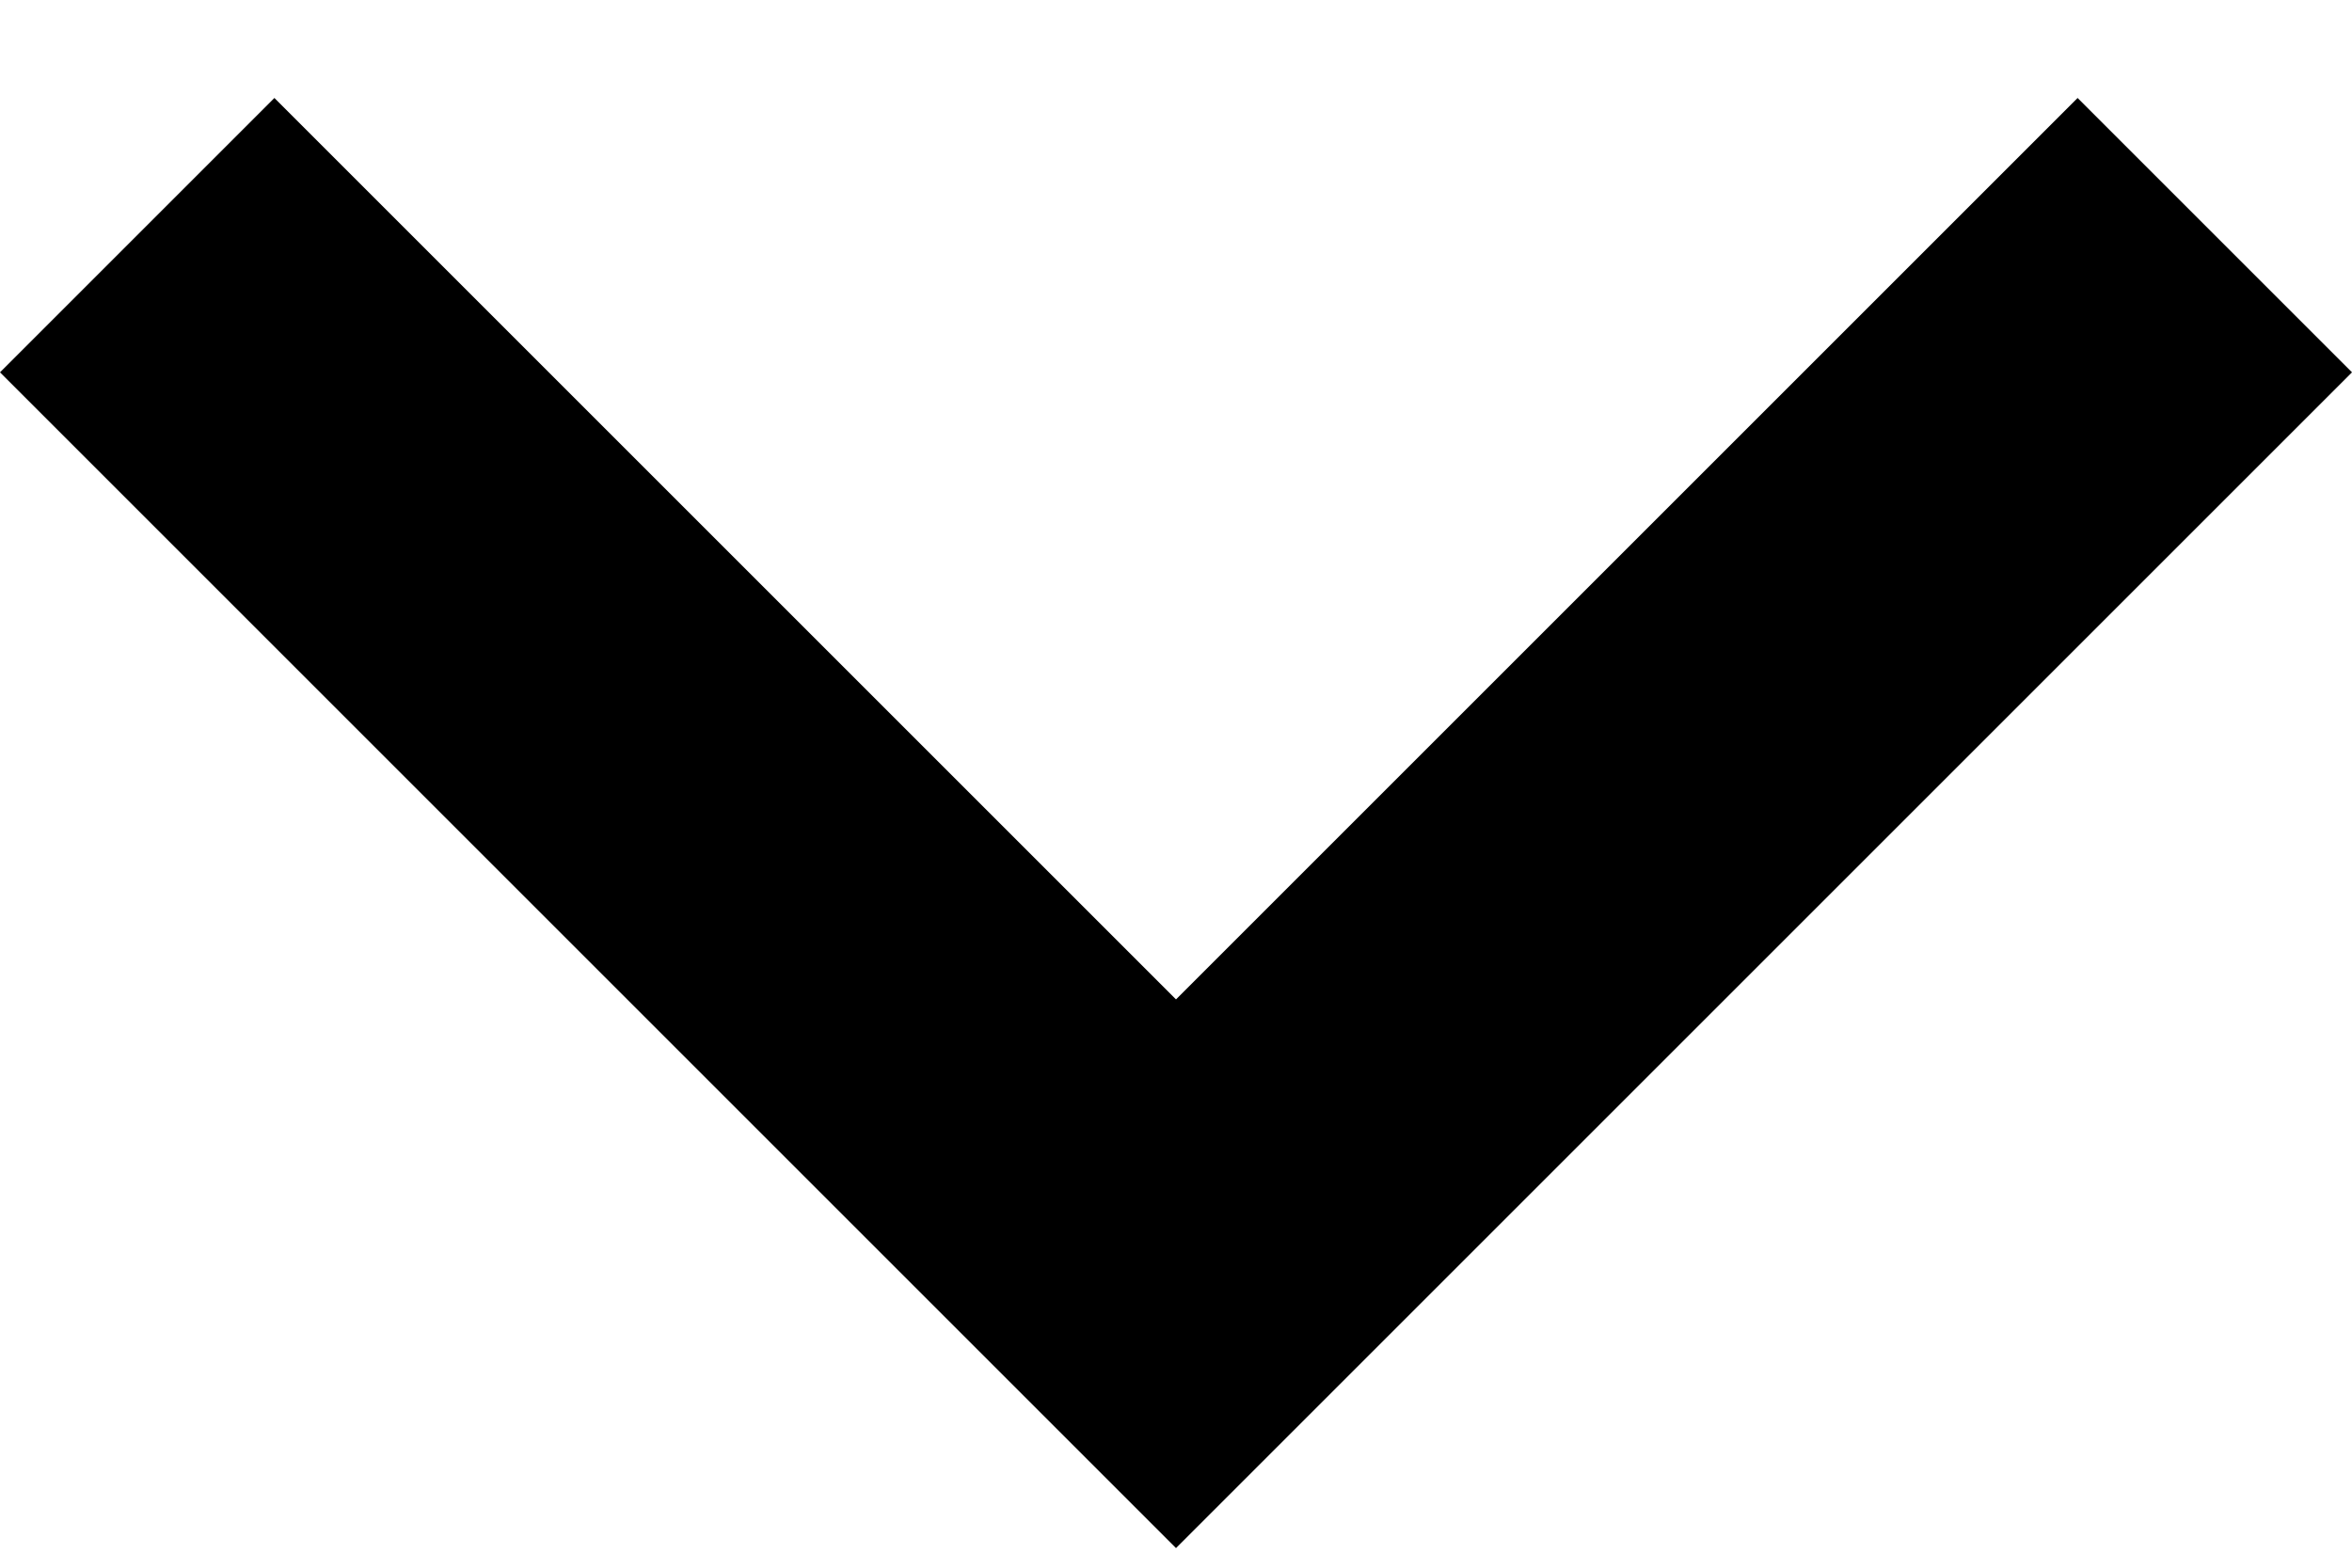
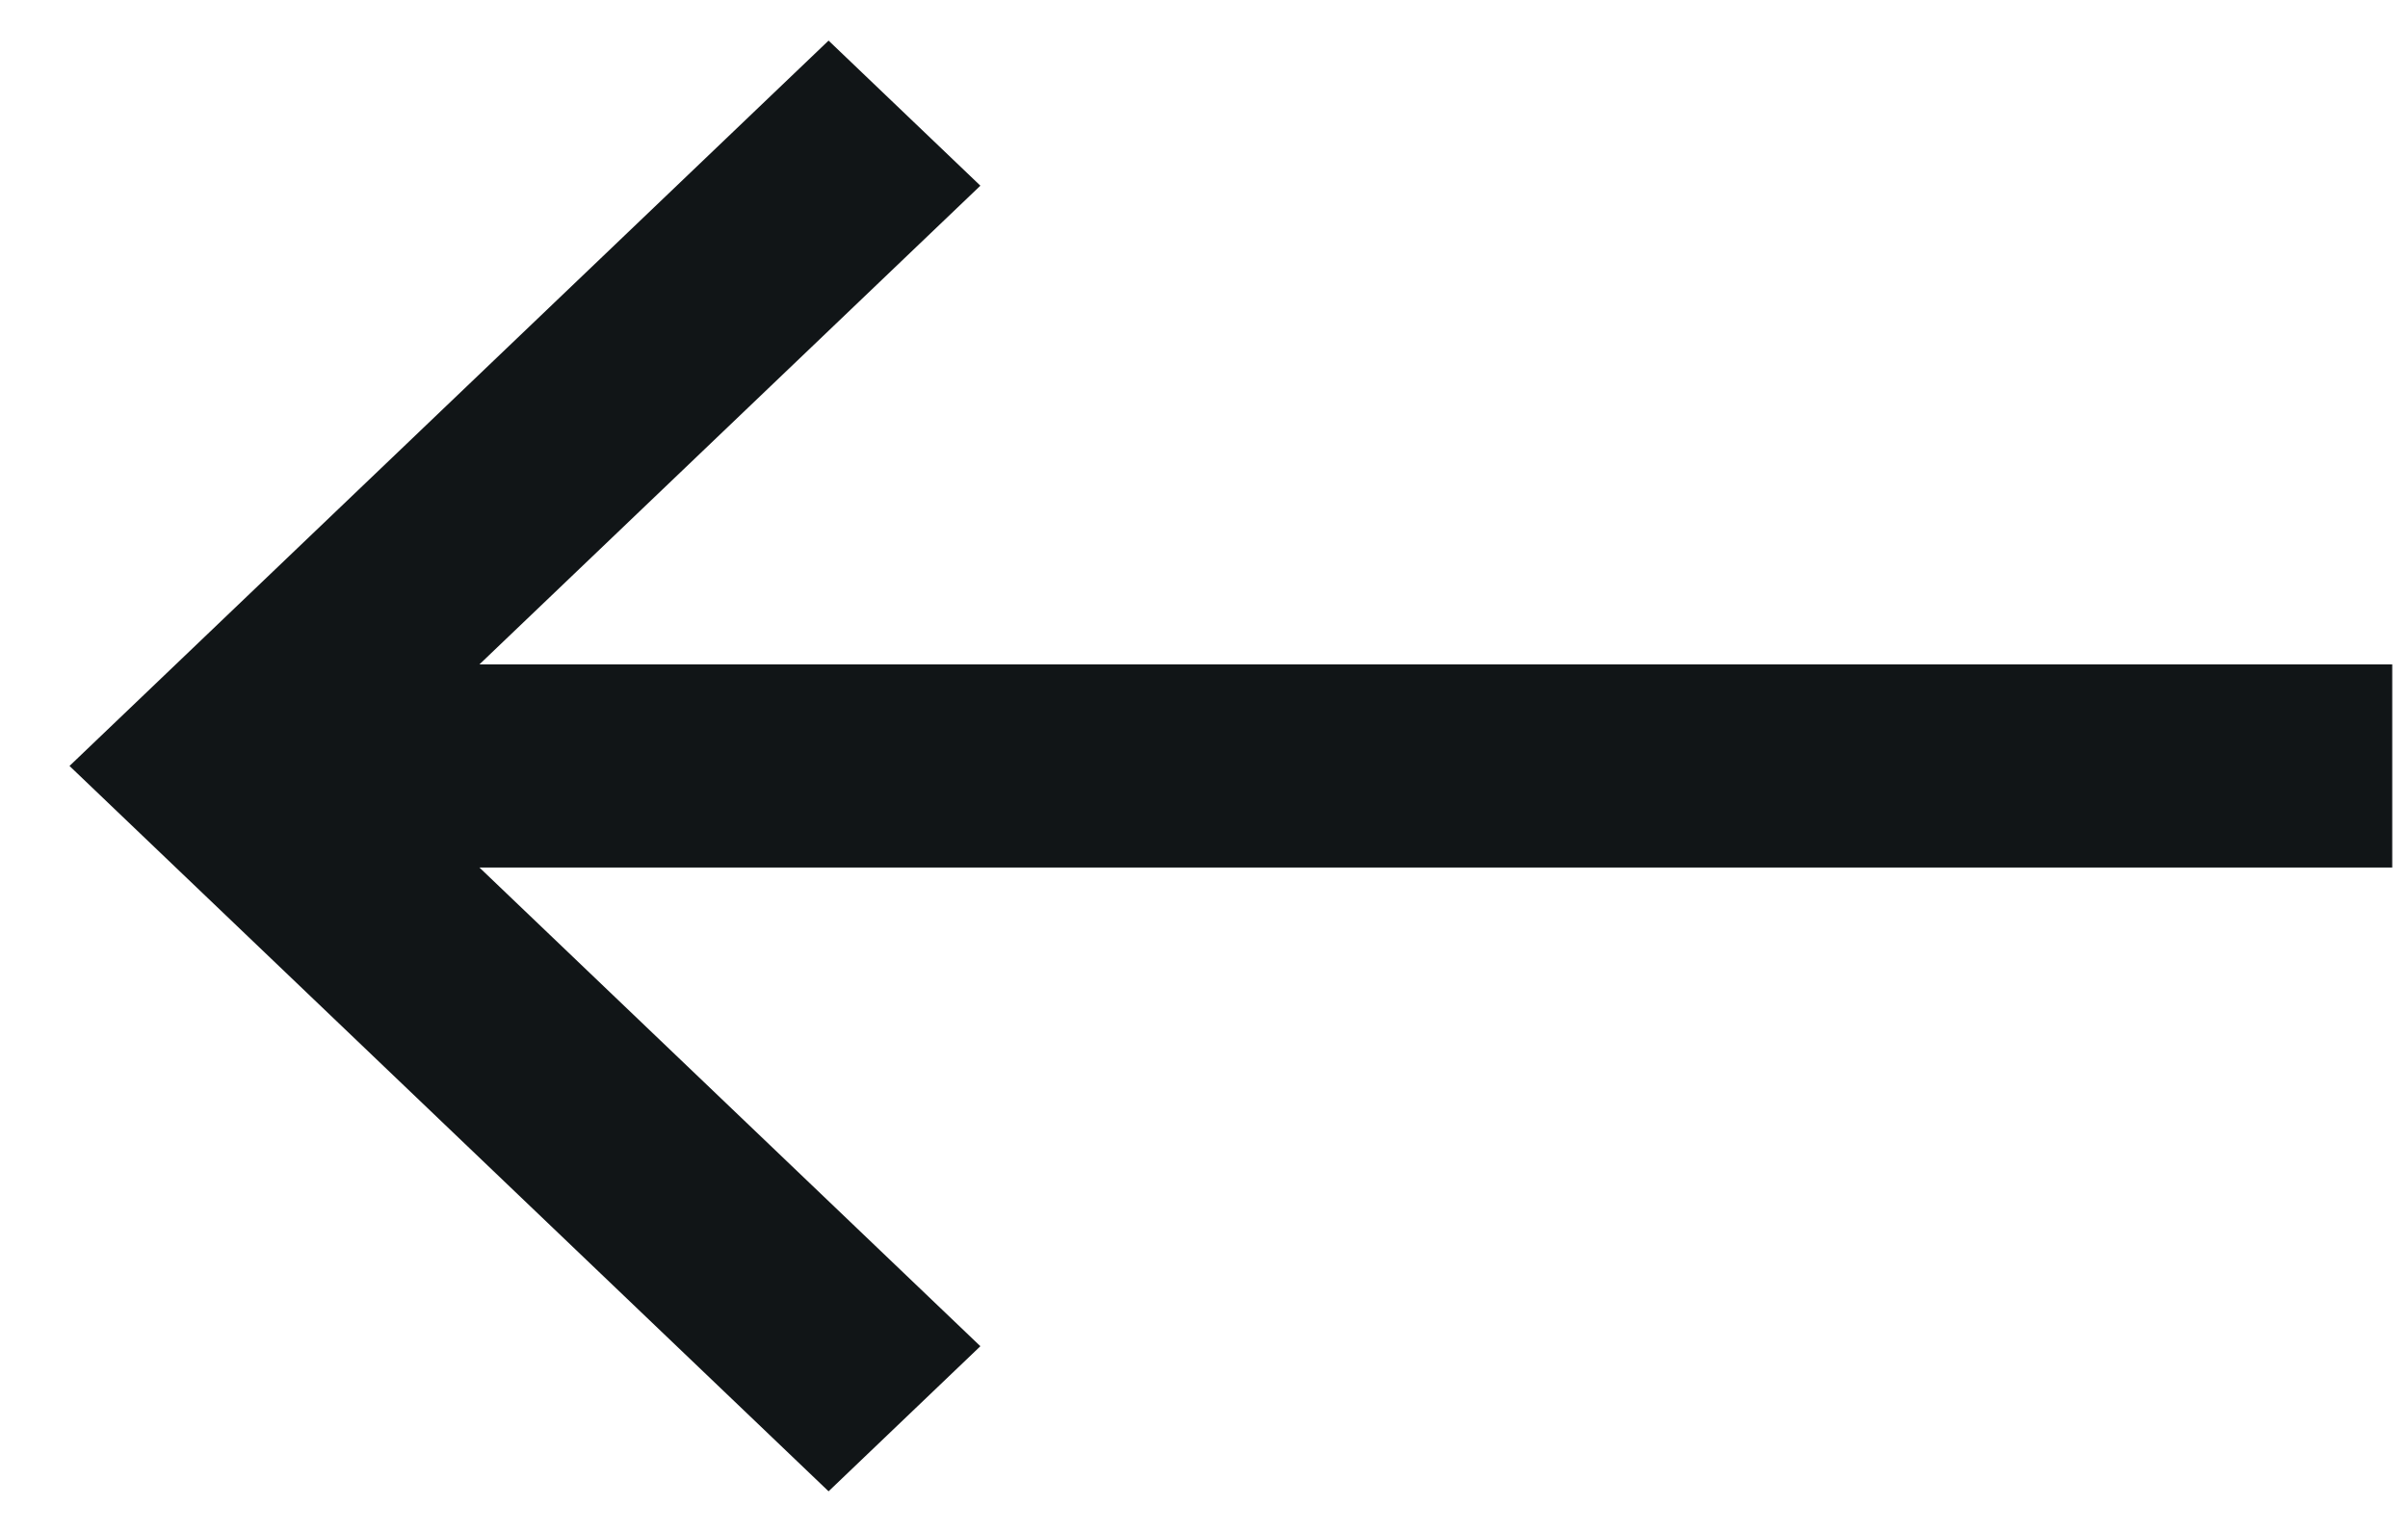
- <svg xmlns="http://www.w3.org/2000/svg" width="9" height="6" viewBox="0 0 9 6" fill="none">
-   <path fill-rule="evenodd" clip-rule="evenodd" d="M7.95 0.375L4.5 3.825L1.05 0.375L0 1.425L4.5 5.925L9 1.425L7.95 0.375Z" fill="black" />
+ <svg xmlns="http://www.w3.org/2000/svg" width="22" height="14" viewBox="0 0 22 14" fill="none">
+   <path fill-rule="evenodd" clip-rule="evenodd" d="M7.57 0.371L8.957 1.697L4.38 6.072L21.856 6.072L21.856 7.928L4.38 7.928L8.957 12.303L7.57 13.629L0.635 7L7.57 0.371Z" fill="#111517" />
</svg>
